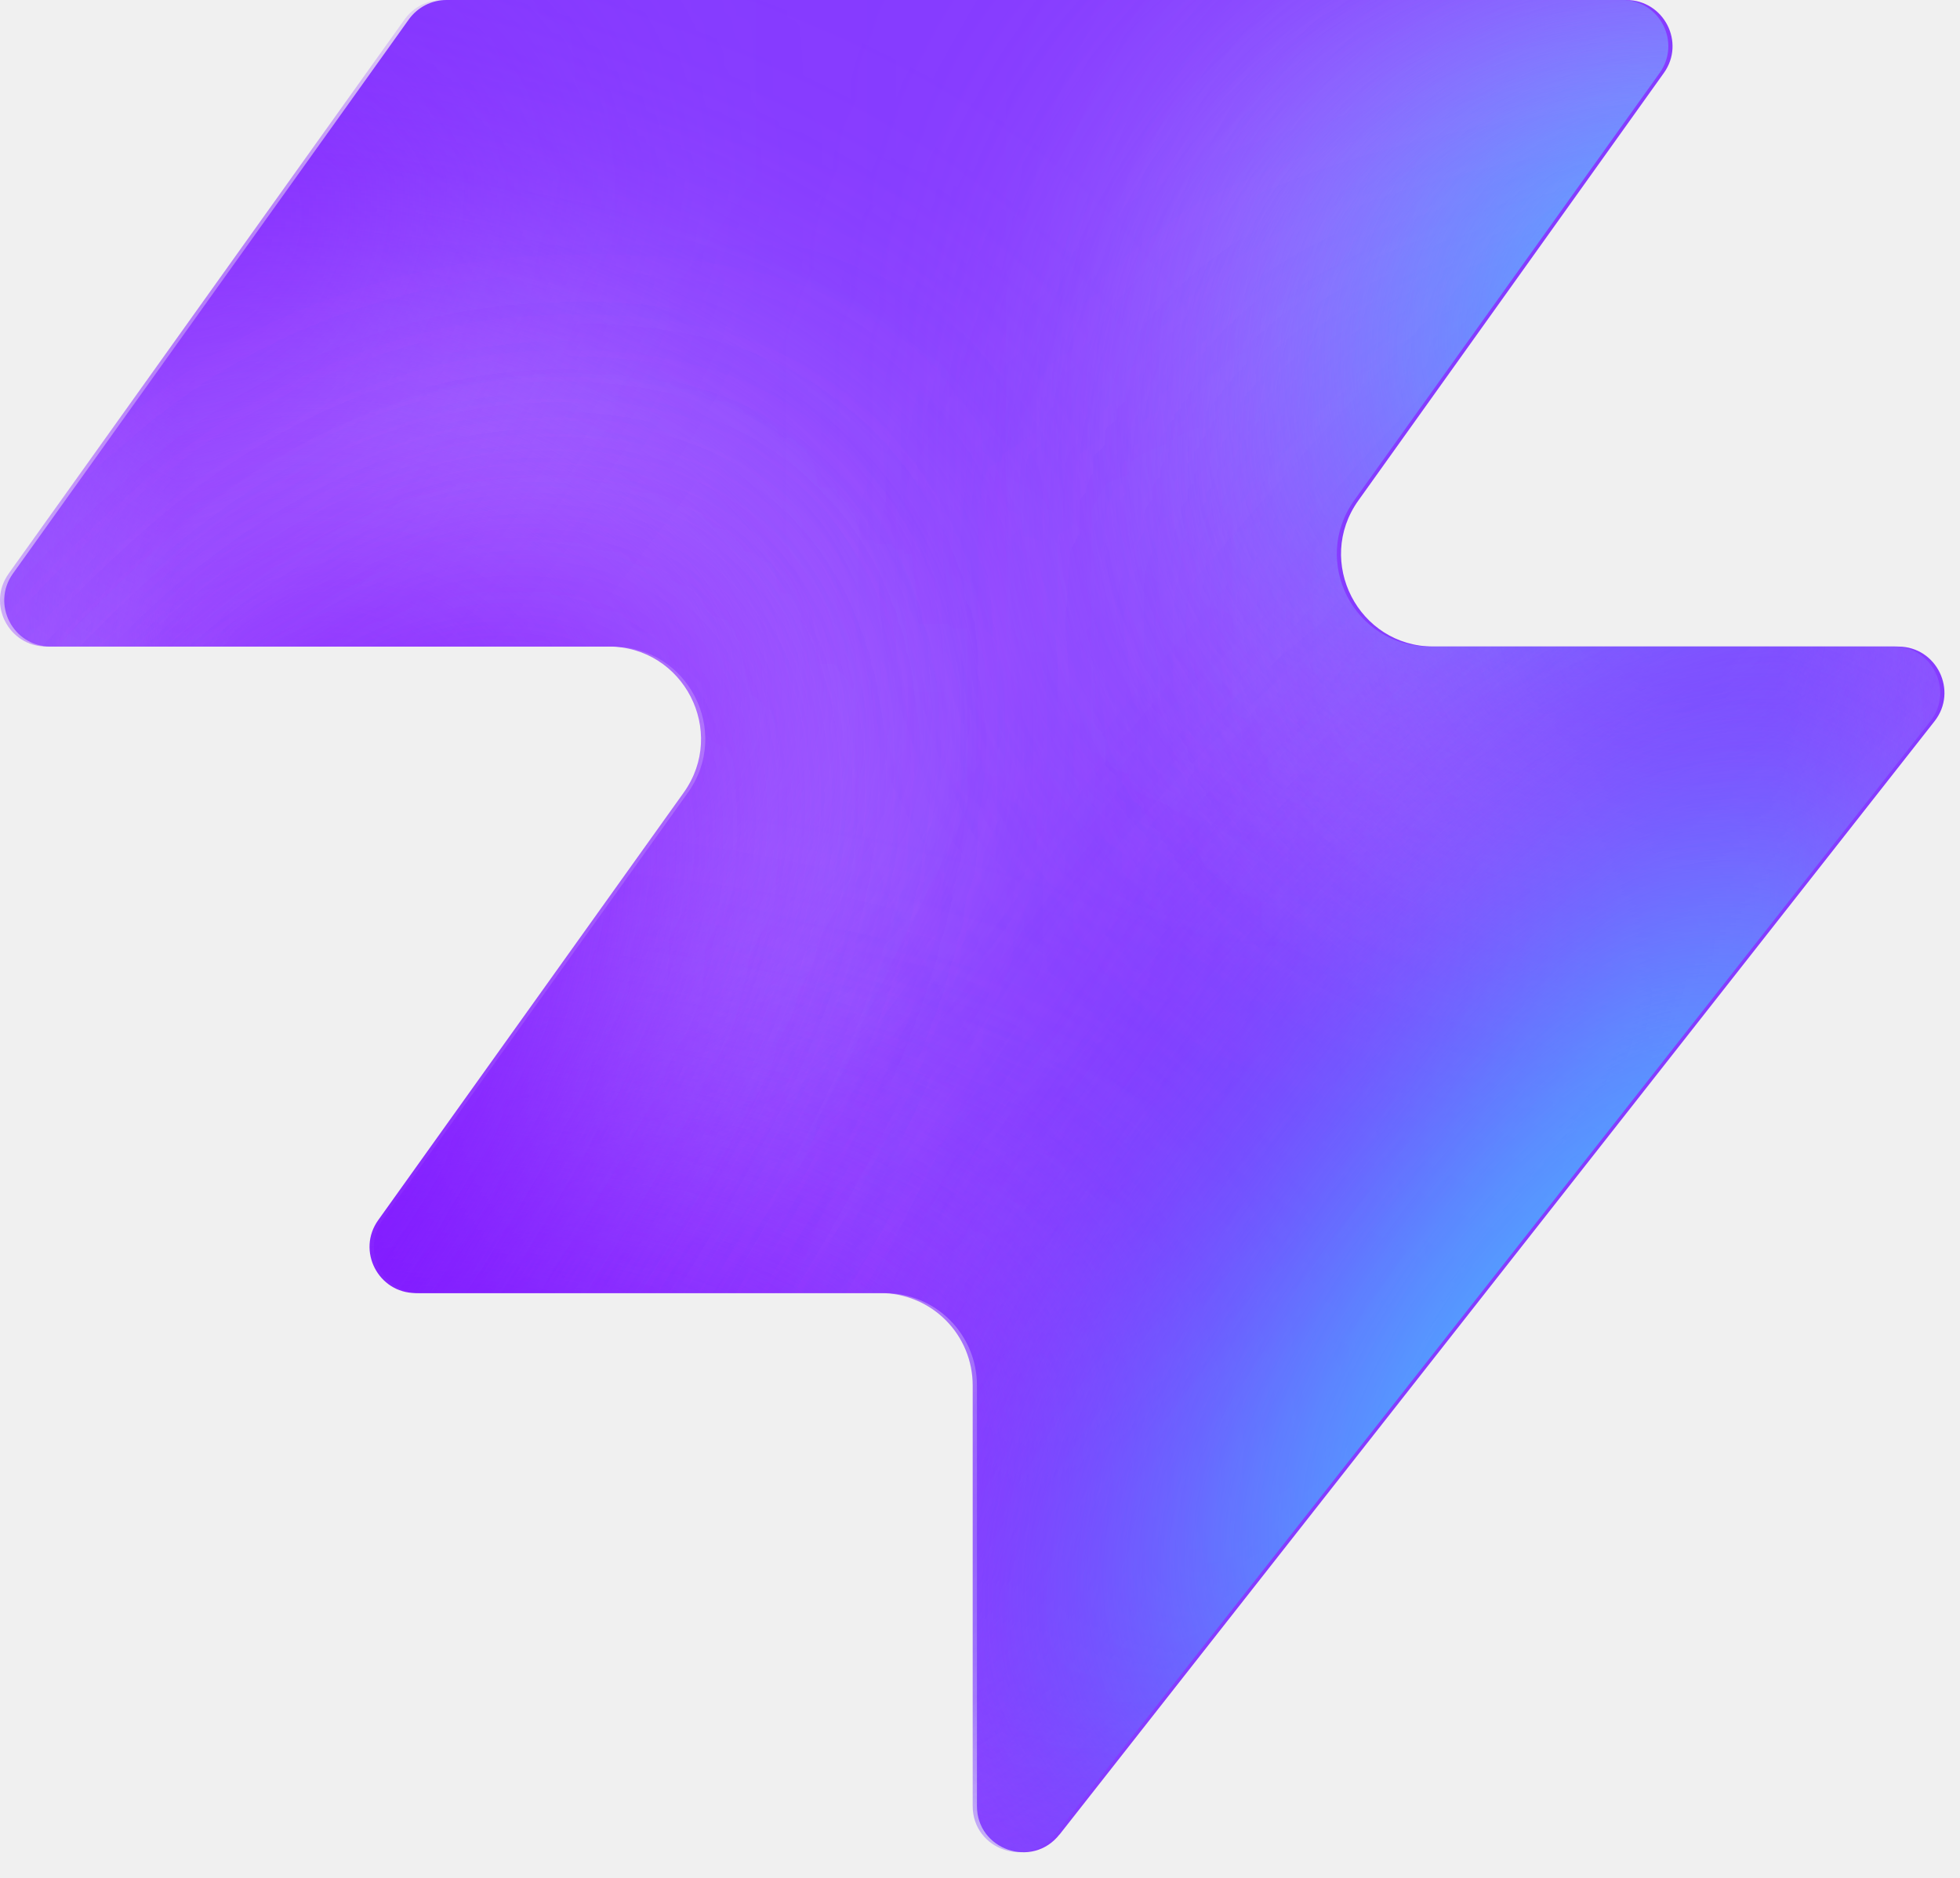
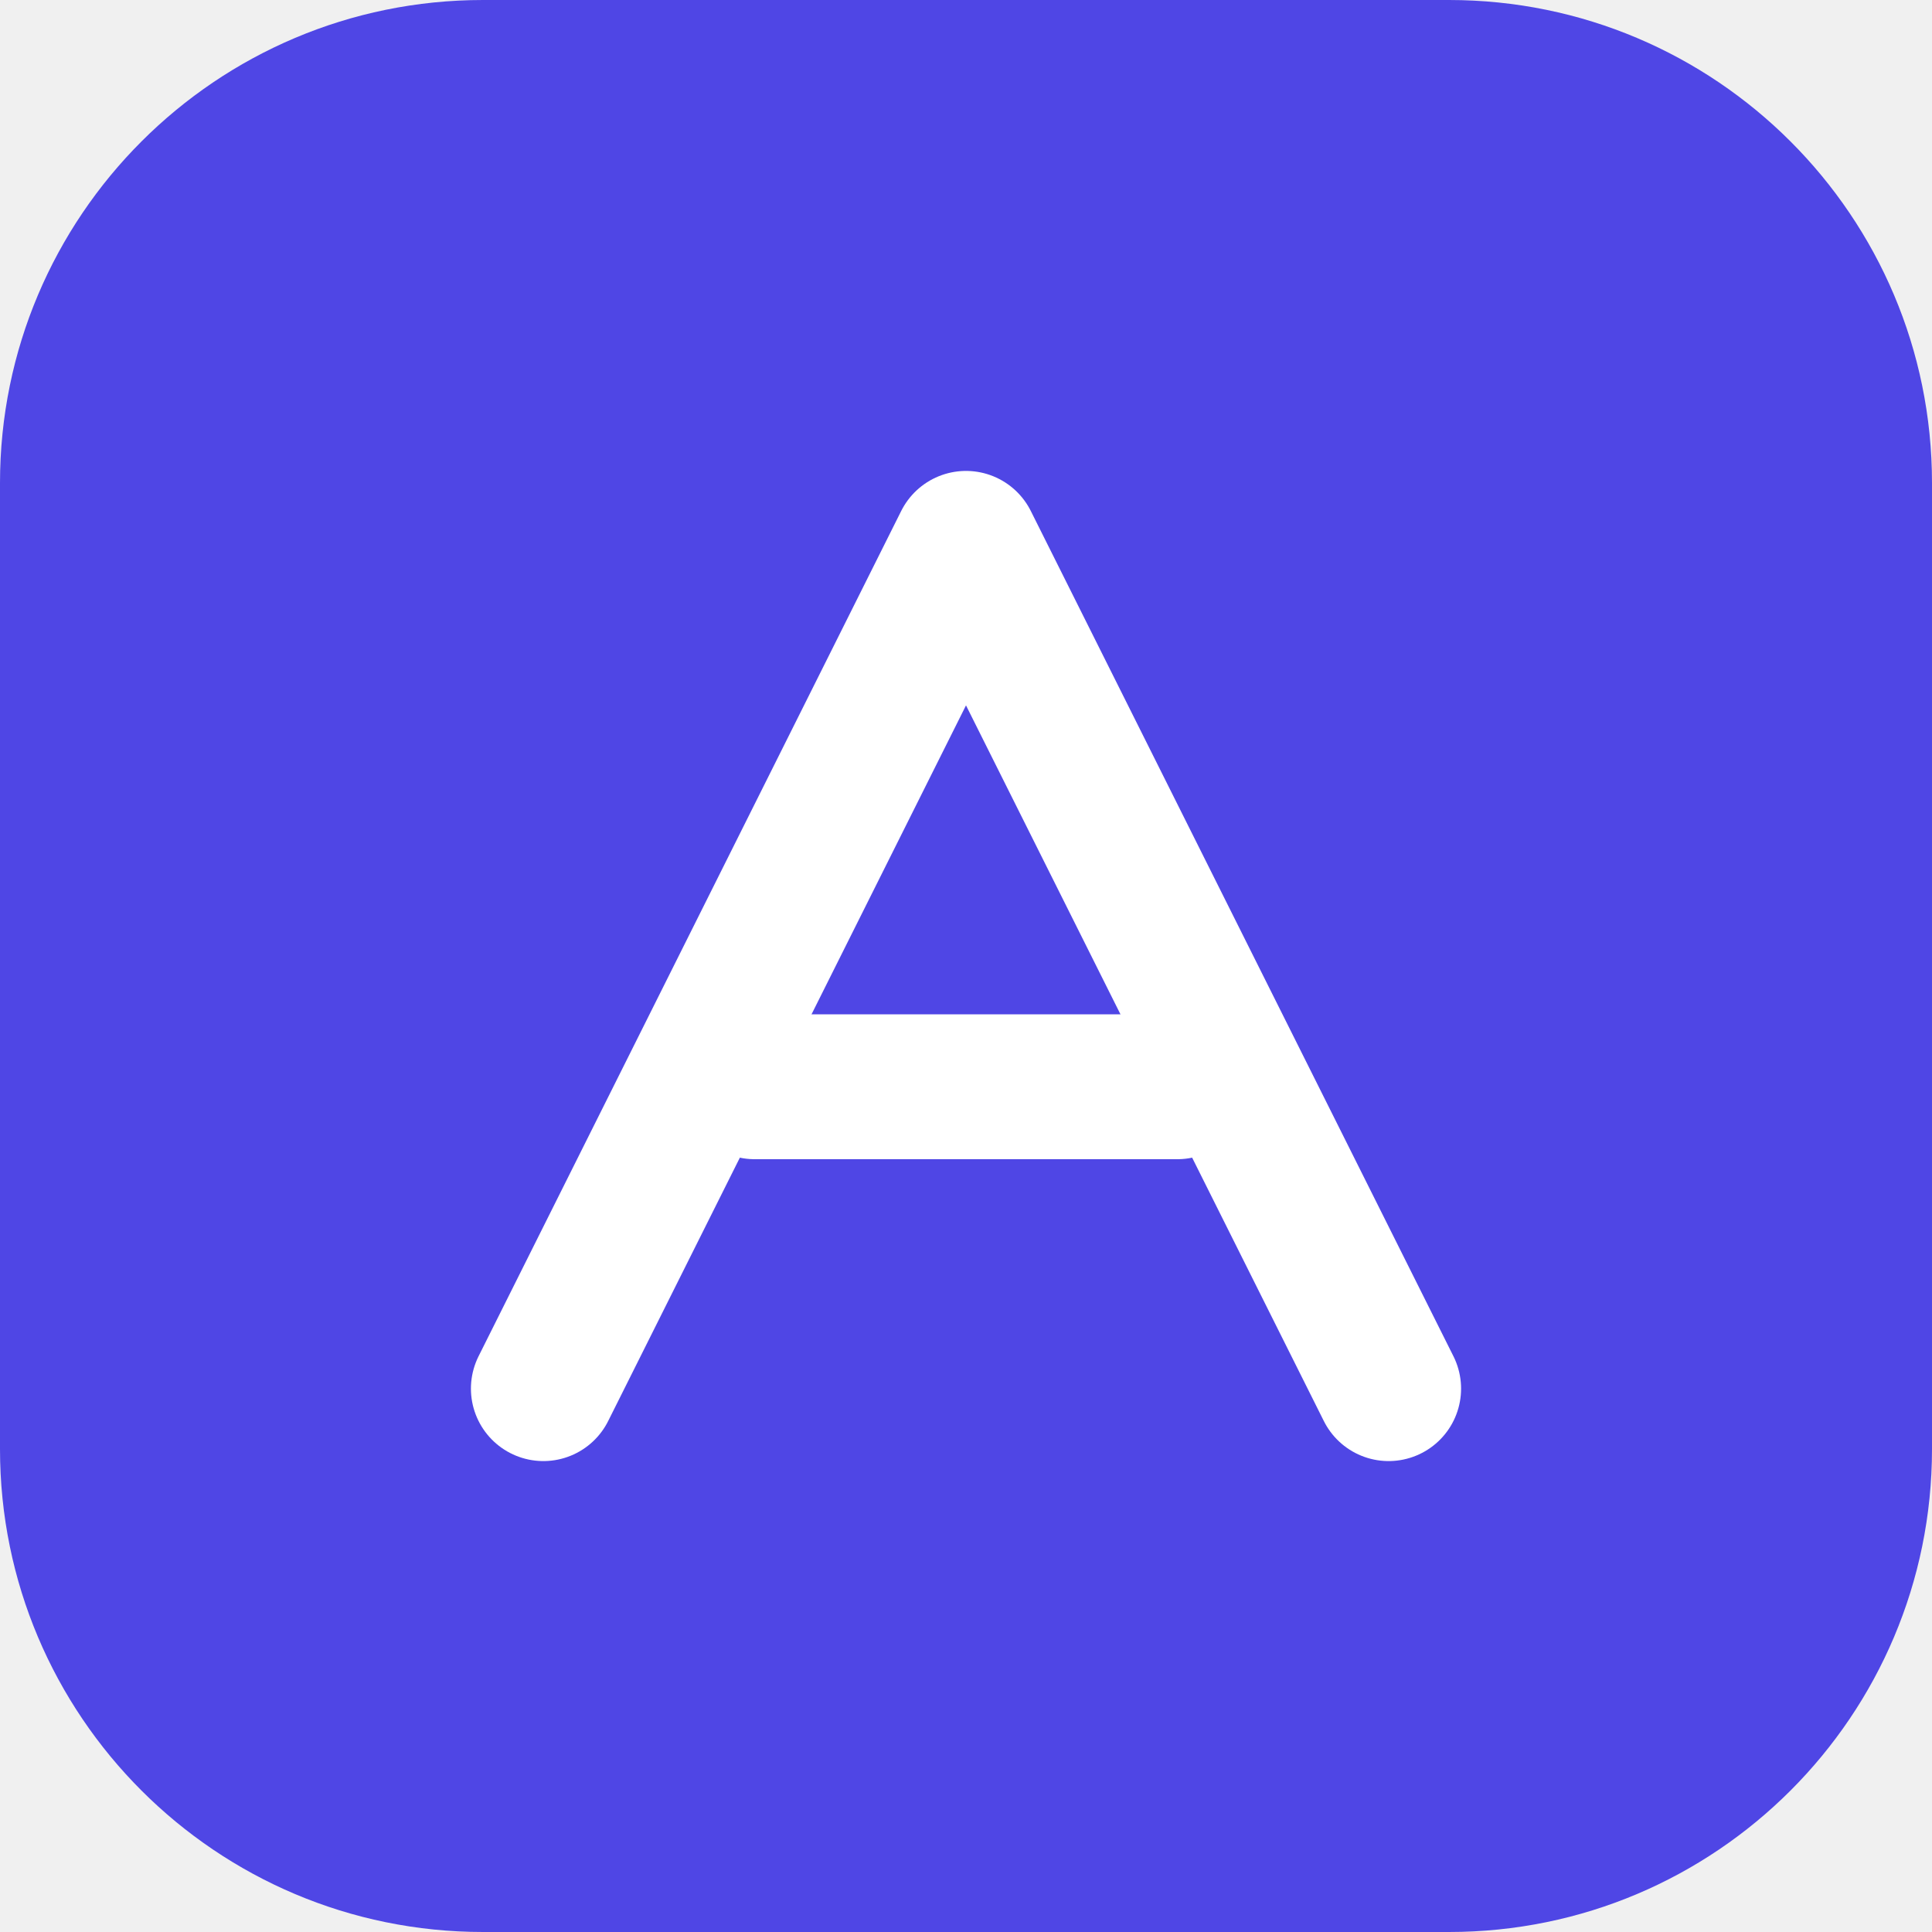
- <svg xmlns="http://www.w3.org/2000/svg" width="48" height="46" fill="none" viewBox="0 0 48 46">
-   <path fill="#863bff" d="M25.946 44.938c-.664.845-2.021.375-2.021-.698V33.937a2.26 2.26 0 0 0-2.262-2.262H10.287c-.92 0-1.456-1.04-.92-1.788l7.48-10.471c1.07-1.497 0-3.578-1.842-3.578H1.237c-.92 0-1.456-1.04-.92-1.788L10.013.474c.214-.297.556-.474.92-.474h28.894c.92 0 1.456 1.04.92 1.788l-7.48 10.471c-1.07 1.498 0 3.579 1.842 3.579h11.377c.943 0 1.473 1.088.89 1.83L25.947 44.94z" style="fill:#863bff;fill:color(display-p3 .525 .23 1);fill-opacity:1" />
-   <mask id="a" width="48" height="46" x="0" y="0" maskUnits="userSpaceOnUse" style="mask-type:alpha">
-     <path fill="#000" d="M25.842 44.938c-.664.844-2.021.375-2.021-.698V33.937a2.26 2.26 0 0 0-2.262-2.262H10.183c-.92 0-1.456-1.04-.92-1.788l7.48-10.471c1.07-1.498 0-3.579-1.842-3.579H1.133c-.92 0-1.456-1.04-.92-1.787L9.91.473c.214-.297.556-.474.92-.474h28.894c.92 0 1.456 1.04.92 1.788l-7.48 10.471c-1.07 1.498 0 3.578 1.842 3.578h11.377c.943 0 1.473 1.088.89 1.832L25.843 44.94z" style="fill:#000;fill-opacity:1" />
-   </mask>
-   <g mask="url(#a)">
-     <g filter="url(#b)">
-       <ellipse cx="5.508" cy="14.704" fill="#ede6ff" rx="5.508" ry="14.704" style="fill:#ede6ff;fill:color(display-p3 .927 .903 1);fill-opacity:1" transform="matrix(.00324 1 1 -.00324 -4.47 31.516)" />
-     </g>
-     <g filter="url(#c)">
-       <ellipse cx="10.399" cy="29.851" fill="#ede6ff" rx="10.399" ry="29.851" style="fill:#ede6ff;fill:color(display-p3 .927 .903 1);fill-opacity:1" transform="matrix(.00324 1 1 -.00324 -39.328 7.883)" />
-     </g>
-     <g filter="url(#d)">
-       <ellipse cx="5.508" cy="30.487" fill="#7e14ff" rx="5.508" ry="30.487" style="fill:#7e14ff;fill:color(display-p3 .492 .077 1);fill-opacity:1" transform="rotate(89.814 -25.913 -14.639)scale(1 -1)" />
-     </g>
-     <g filter="url(#e)">
-       <ellipse cx="5.508" cy="30.599" fill="#7e14ff" rx="5.508" ry="30.599" style="fill:#7e14ff;fill:color(display-p3 .492 .077 1);fill-opacity:1" transform="rotate(89.814 -32.644 -3.334)scale(1 -1)" />
-     </g>
-     <g filter="url(#f)">
-       <ellipse cx="5.508" cy="30.599" fill="#7e14ff" rx="5.508" ry="30.599" style="fill:#7e14ff;fill:color(display-p3 .492 .077 1);fill-opacity:1" transform="matrix(.00324 1 1 -.00324 -34.34 30.47)" />
-     </g>
-     <g filter="url(#g)">
-       <ellipse cx="14.072" cy="22.078" fill="#ede6ff" rx="14.072" ry="22.078" style="fill:#ede6ff;fill:color(display-p3 .927 .903 1);fill-opacity:1" transform="rotate(93.35 24.506 48.493)scale(-1 1)" />
-     </g>
-     <g filter="url(#h)">
-       <ellipse cx="3.47" cy="21.501" fill="#7e14ff" rx="3.47" ry="21.501" style="fill:#7e14ff;fill:color(display-p3 .492 .077 1);fill-opacity:1" transform="rotate(89.009 28.708 47.59)scale(-1 1)" />
-     </g>
-     <g filter="url(#i)">
-       <ellipse cx="3.47" cy="21.501" fill="#7e14ff" rx="3.47" ry="21.501" style="fill:#7e14ff;fill:color(display-p3 .492 .077 1);fill-opacity:1" transform="rotate(89.009 28.708 47.59)scale(-1 1)" />
-     </g>
-     <g filter="url(#j)">
-       <ellipse cx=".387" cy="8.972" fill="#7e14ff" rx="4.407" ry="29.108" style="fill:#7e14ff;fill:color(display-p3 .492 .077 1);fill-opacity:1" transform="rotate(39.51 .387 8.972)" />
-     </g>
-     <g filter="url(#k)">
-       <ellipse cx="47.523" cy="-6.092" fill="#7e14ff" rx="4.407" ry="29.108" style="fill:#7e14ff;fill:color(display-p3 .492 .077 1);fill-opacity:1" transform="rotate(37.892 47.523 -6.092)" />
-     </g>
-     <g filter="url(#l)">
-       <ellipse cx="41.412" cy="6.333" fill="#47bfff" rx="5.971" ry="9.665" style="fill:#47bfff;fill:color(display-p3 .28 .748 1);fill-opacity:1" transform="rotate(37.892 41.412 6.333)" />
-     </g>
-     <g filter="url(#m)">
-       <ellipse cx="-1.879" cy="38.332" fill="#7e14ff" rx="4.407" ry="29.108" style="fill:#7e14ff;fill:color(display-p3 .492 .077 1);fill-opacity:1" transform="rotate(37.892 -1.88 38.332)" />
-     </g>
-     <g filter="url(#n)">
-       <ellipse cx="-1.879" cy="38.332" fill="#7e14ff" rx="4.407" ry="29.108" style="fill:#7e14ff;fill:color(display-p3 .492 .077 1);fill-opacity:1" transform="rotate(37.892 -1.88 38.332)" />
-     </g>
-     <g filter="url(#o)">
-       <ellipse cx="35.651" cy="29.907" fill="#7e14ff" rx="4.407" ry="29.108" style="fill:#7e14ff;fill:color(display-p3 .492 .077 1);fill-opacity:1" transform="rotate(37.892 35.651 29.907)" />
-     </g>
-     <g filter="url(#p)">
-       <ellipse cx="38.418" cy="32.4" fill="#47bfff" rx="5.971" ry="15.297" style="fill:#47bfff;fill:color(display-p3 .28 .748 1);fill-opacity:1" transform="rotate(37.892 38.418 32.4)" />
-     </g>
-   </g>
-   <defs>
-     <filter id="b" width="60.045" height="41.654" x="-19.77" y="16.149" color-interpolation-filters="sRGB" filterUnits="userSpaceOnUse">
-       <feFlood flood-opacity="0" result="BackgroundImageFix" />
-       <feBlend in="SourceGraphic" in2="BackgroundImageFix" result="shape" />
-       <feGaussianBlur result="effect1_foregroundBlur_2002_17158" stdDeviation="7.659" />
-     </filter>
-     <filter id="c" width="90.34" height="51.437" x="-54.613" y="-7.533" color-interpolation-filters="sRGB" filterUnits="userSpaceOnUse">
-       <feFlood flood-opacity="0" result="BackgroundImageFix" />
-       <feBlend in="SourceGraphic" in2="BackgroundImageFix" result="shape" />
-       <feGaussianBlur result="effect1_foregroundBlur_2002_17158" stdDeviation="7.659" />
-     </filter>
-     <filter id="d" width="79.355" height="29.4" x="-49.64" y="2.03" color-interpolation-filters="sRGB" filterUnits="userSpaceOnUse">
-       <feFlood flood-opacity="0" result="BackgroundImageFix" />
-       <feBlend in="SourceGraphic" in2="BackgroundImageFix" result="shape" />
-       <feGaussianBlur result="effect1_foregroundBlur_2002_17158" stdDeviation="4.596" />
-     </filter>
-     <filter id="e" width="79.579" height="29.4" x="-45.045" y="20.029" color-interpolation-filters="sRGB" filterUnits="userSpaceOnUse">
-       <feFlood flood-opacity="0" result="BackgroundImageFix" />
-       <feBlend in="SourceGraphic" in2="BackgroundImageFix" result="shape" />
-       <feGaussianBlur result="effect1_foregroundBlur_2002_17158" stdDeviation="4.596" />
-     </filter>
-     <filter id="f" width="79.579" height="29.4" x="-43.513" y="21.178" color-interpolation-filters="sRGB" filterUnits="userSpaceOnUse">
-       <feFlood flood-opacity="0" result="BackgroundImageFix" />
-       <feBlend in="SourceGraphic" in2="BackgroundImageFix" result="shape" />
-       <feGaussianBlur result="effect1_foregroundBlur_2002_17158" stdDeviation="4.596" />
-     </filter>
-     <filter id="g" width="74.749" height="58.852" x="15.756" y="-17.901" color-interpolation-filters="sRGB" filterUnits="userSpaceOnUse">
-       <feFlood flood-opacity="0" result="BackgroundImageFix" />
-       <feBlend in="SourceGraphic" in2="BackgroundImageFix" result="shape" />
-       <feGaussianBlur result="effect1_foregroundBlur_2002_17158" stdDeviation="7.659" />
-     </filter>
-     <filter id="h" width="61.377" height="25.362" x="23.548" y="2.284" color-interpolation-filters="sRGB" filterUnits="userSpaceOnUse">
-       <feFlood flood-opacity="0" result="BackgroundImageFix" />
-       <feBlend in="SourceGraphic" in2="BackgroundImageFix" result="shape" />
-       <feGaussianBlur result="effect1_foregroundBlur_2002_17158" stdDeviation="4.596" />
-     </filter>
-     <filter id="i" width="61.377" height="25.362" x="23.548" y="2.284" color-interpolation-filters="sRGB" filterUnits="userSpaceOnUse">
-       <feFlood flood-opacity="0" result="BackgroundImageFix" />
-       <feBlend in="SourceGraphic" in2="BackgroundImageFix" result="shape" />
-       <feGaussianBlur result="effect1_foregroundBlur_2002_17158" stdDeviation="4.596" />
-     </filter>
-     <filter id="j" width="56.045" height="63.649" x="-27.636" y="-22.853" color-interpolation-filters="sRGB" filterUnits="userSpaceOnUse">
-       <feFlood flood-opacity="0" result="BackgroundImageFix" />
-       <feBlend in="SourceGraphic" in2="BackgroundImageFix" result="shape" />
-       <feGaussianBlur result="effect1_foregroundBlur_2002_17158" stdDeviation="4.596" />
-     </filter>
-     <filter id="k" width="54.814" height="64.646" x="20.116" y="-38.415" color-interpolation-filters="sRGB" filterUnits="userSpaceOnUse">
-       <feFlood flood-opacity="0" result="BackgroundImageFix" />
-       <feBlend in="SourceGraphic" in2="BackgroundImageFix" result="shape" />
-       <feGaussianBlur result="effect1_foregroundBlur_2002_17158" stdDeviation="4.596" />
-     </filter>
-     <filter id="l" width="33.541" height="35.313" x="24.641" y="-11.323" color-interpolation-filters="sRGB" filterUnits="userSpaceOnUse">
-       <feFlood flood-opacity="0" result="BackgroundImageFix" />
-       <feBlend in="SourceGraphic" in2="BackgroundImageFix" result="shape" />
-       <feGaussianBlur result="effect1_foregroundBlur_2002_17158" stdDeviation="4.596" />
-     </filter>
-     <filter id="m" width="54.814" height="64.646" x="-29.286" y="6.009" color-interpolation-filters="sRGB" filterUnits="userSpaceOnUse">
-       <feFlood flood-opacity="0" result="BackgroundImageFix" />
-       <feBlend in="SourceGraphic" in2="BackgroundImageFix" result="shape" />
-       <feGaussianBlur result="effect1_foregroundBlur_2002_17158" stdDeviation="4.596" />
-     </filter>
-     <filter id="n" width="54.814" height="64.646" x="-29.286" y="6.009" color-interpolation-filters="sRGB" filterUnits="userSpaceOnUse">
-       <feFlood flood-opacity="0" result="BackgroundImageFix" />
-       <feBlend in="SourceGraphic" in2="BackgroundImageFix" result="shape" />
-       <feGaussianBlur result="effect1_foregroundBlur_2002_17158" stdDeviation="4.596" />
-     </filter>
-     <filter id="o" width="54.814" height="64.646" x="8.244" y="-2.416" color-interpolation-filters="sRGB" filterUnits="userSpaceOnUse">
-       <feFlood flood-opacity="0" result="BackgroundImageFix" />
-       <feBlend in="SourceGraphic" in2="BackgroundImageFix" result="shape" />
-       <feGaussianBlur result="effect1_foregroundBlur_2002_17158" stdDeviation="4.596" />
-     </filter>
-     <filter id="p" width="39.409" height="43.623" x="18.713" y="10.588" color-interpolation-filters="sRGB" filterUnits="userSpaceOnUse">
-       <feFlood flood-opacity="0" result="BackgroundImageFix" />
-       <feBlend in="SourceGraphic" in2="BackgroundImageFix" result="shape" />
-       <feGaussianBlur result="effect1_foregroundBlur_2002_17158" stdDeviation="4.596" />
-     </filter>
-   </defs>
+ <svg xmlns="http://www.w3.org/2000/svg" viewBox="0 0 32 32">
+   <rect width="32" height="32" rx="8" fill="#4f46e5" />
+   <path d="M9 23L16 9l7 14" fill="none" stroke="#fff" stroke-width="2.4" stroke-linecap="round" stroke-linejoin="round" />
+   <path d="M12.5 18h7" fill="none" stroke="#fff" stroke-width="2.4" stroke-linecap="round" />
</svg>
